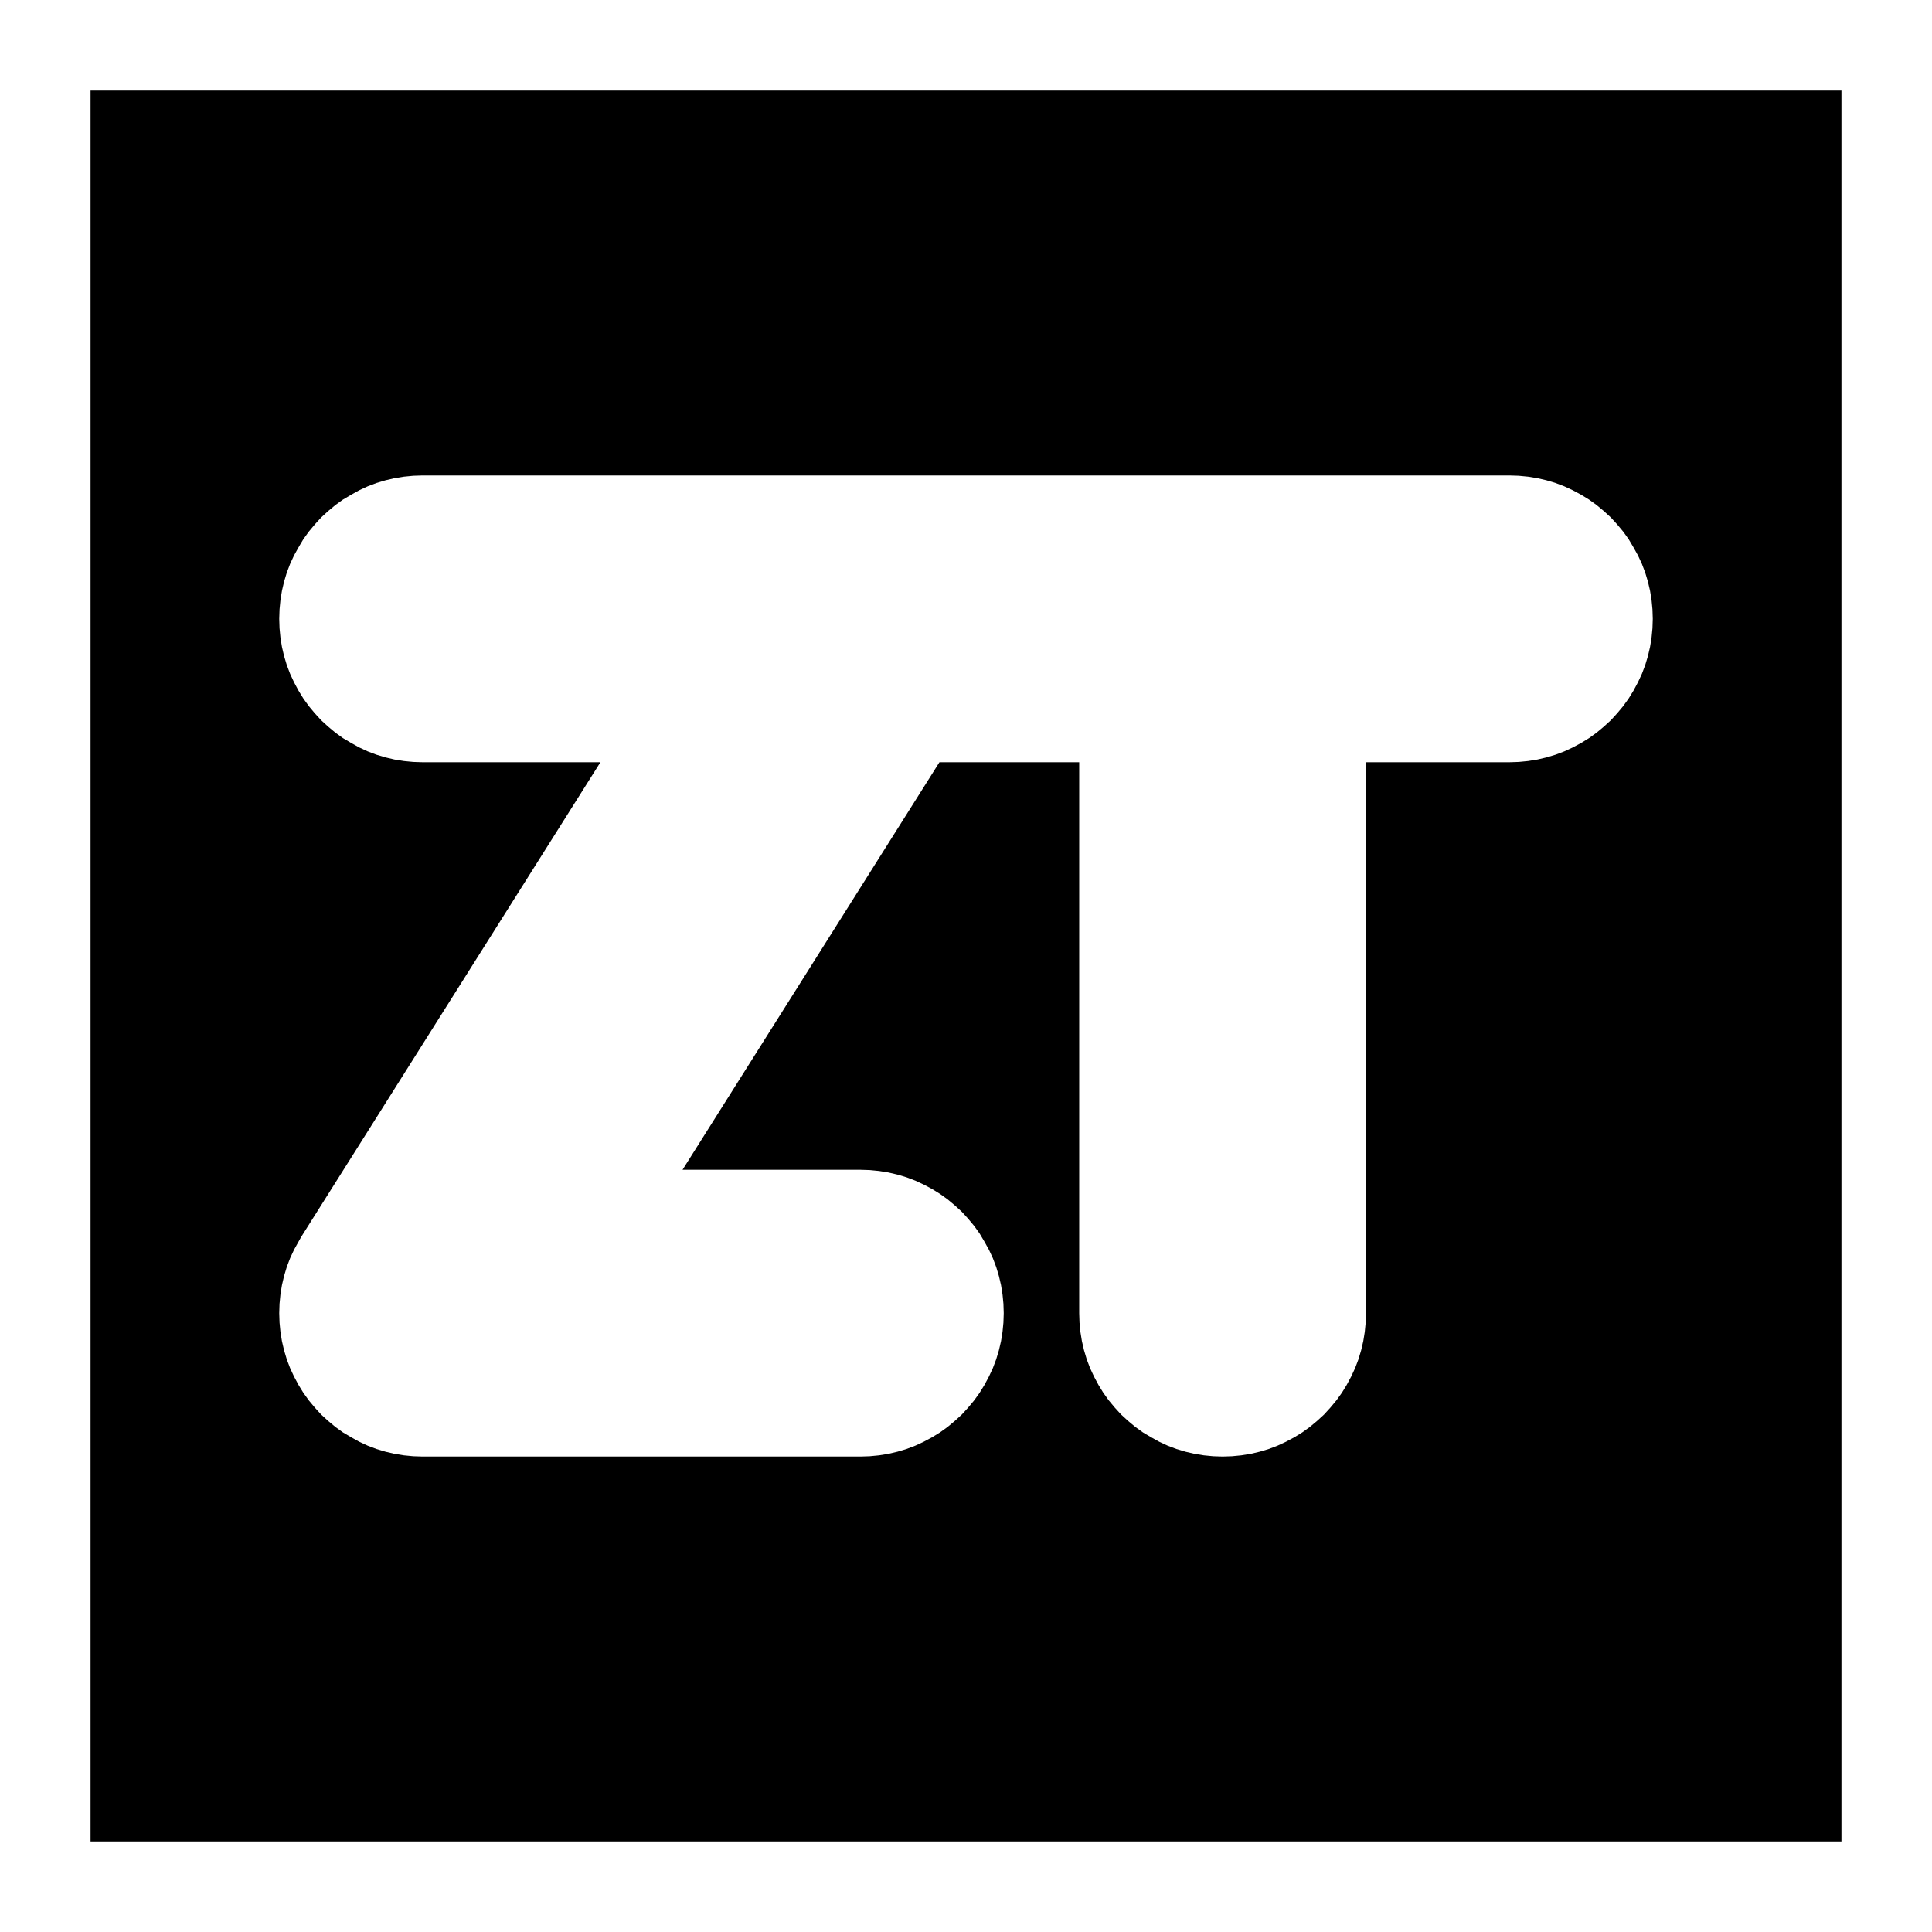
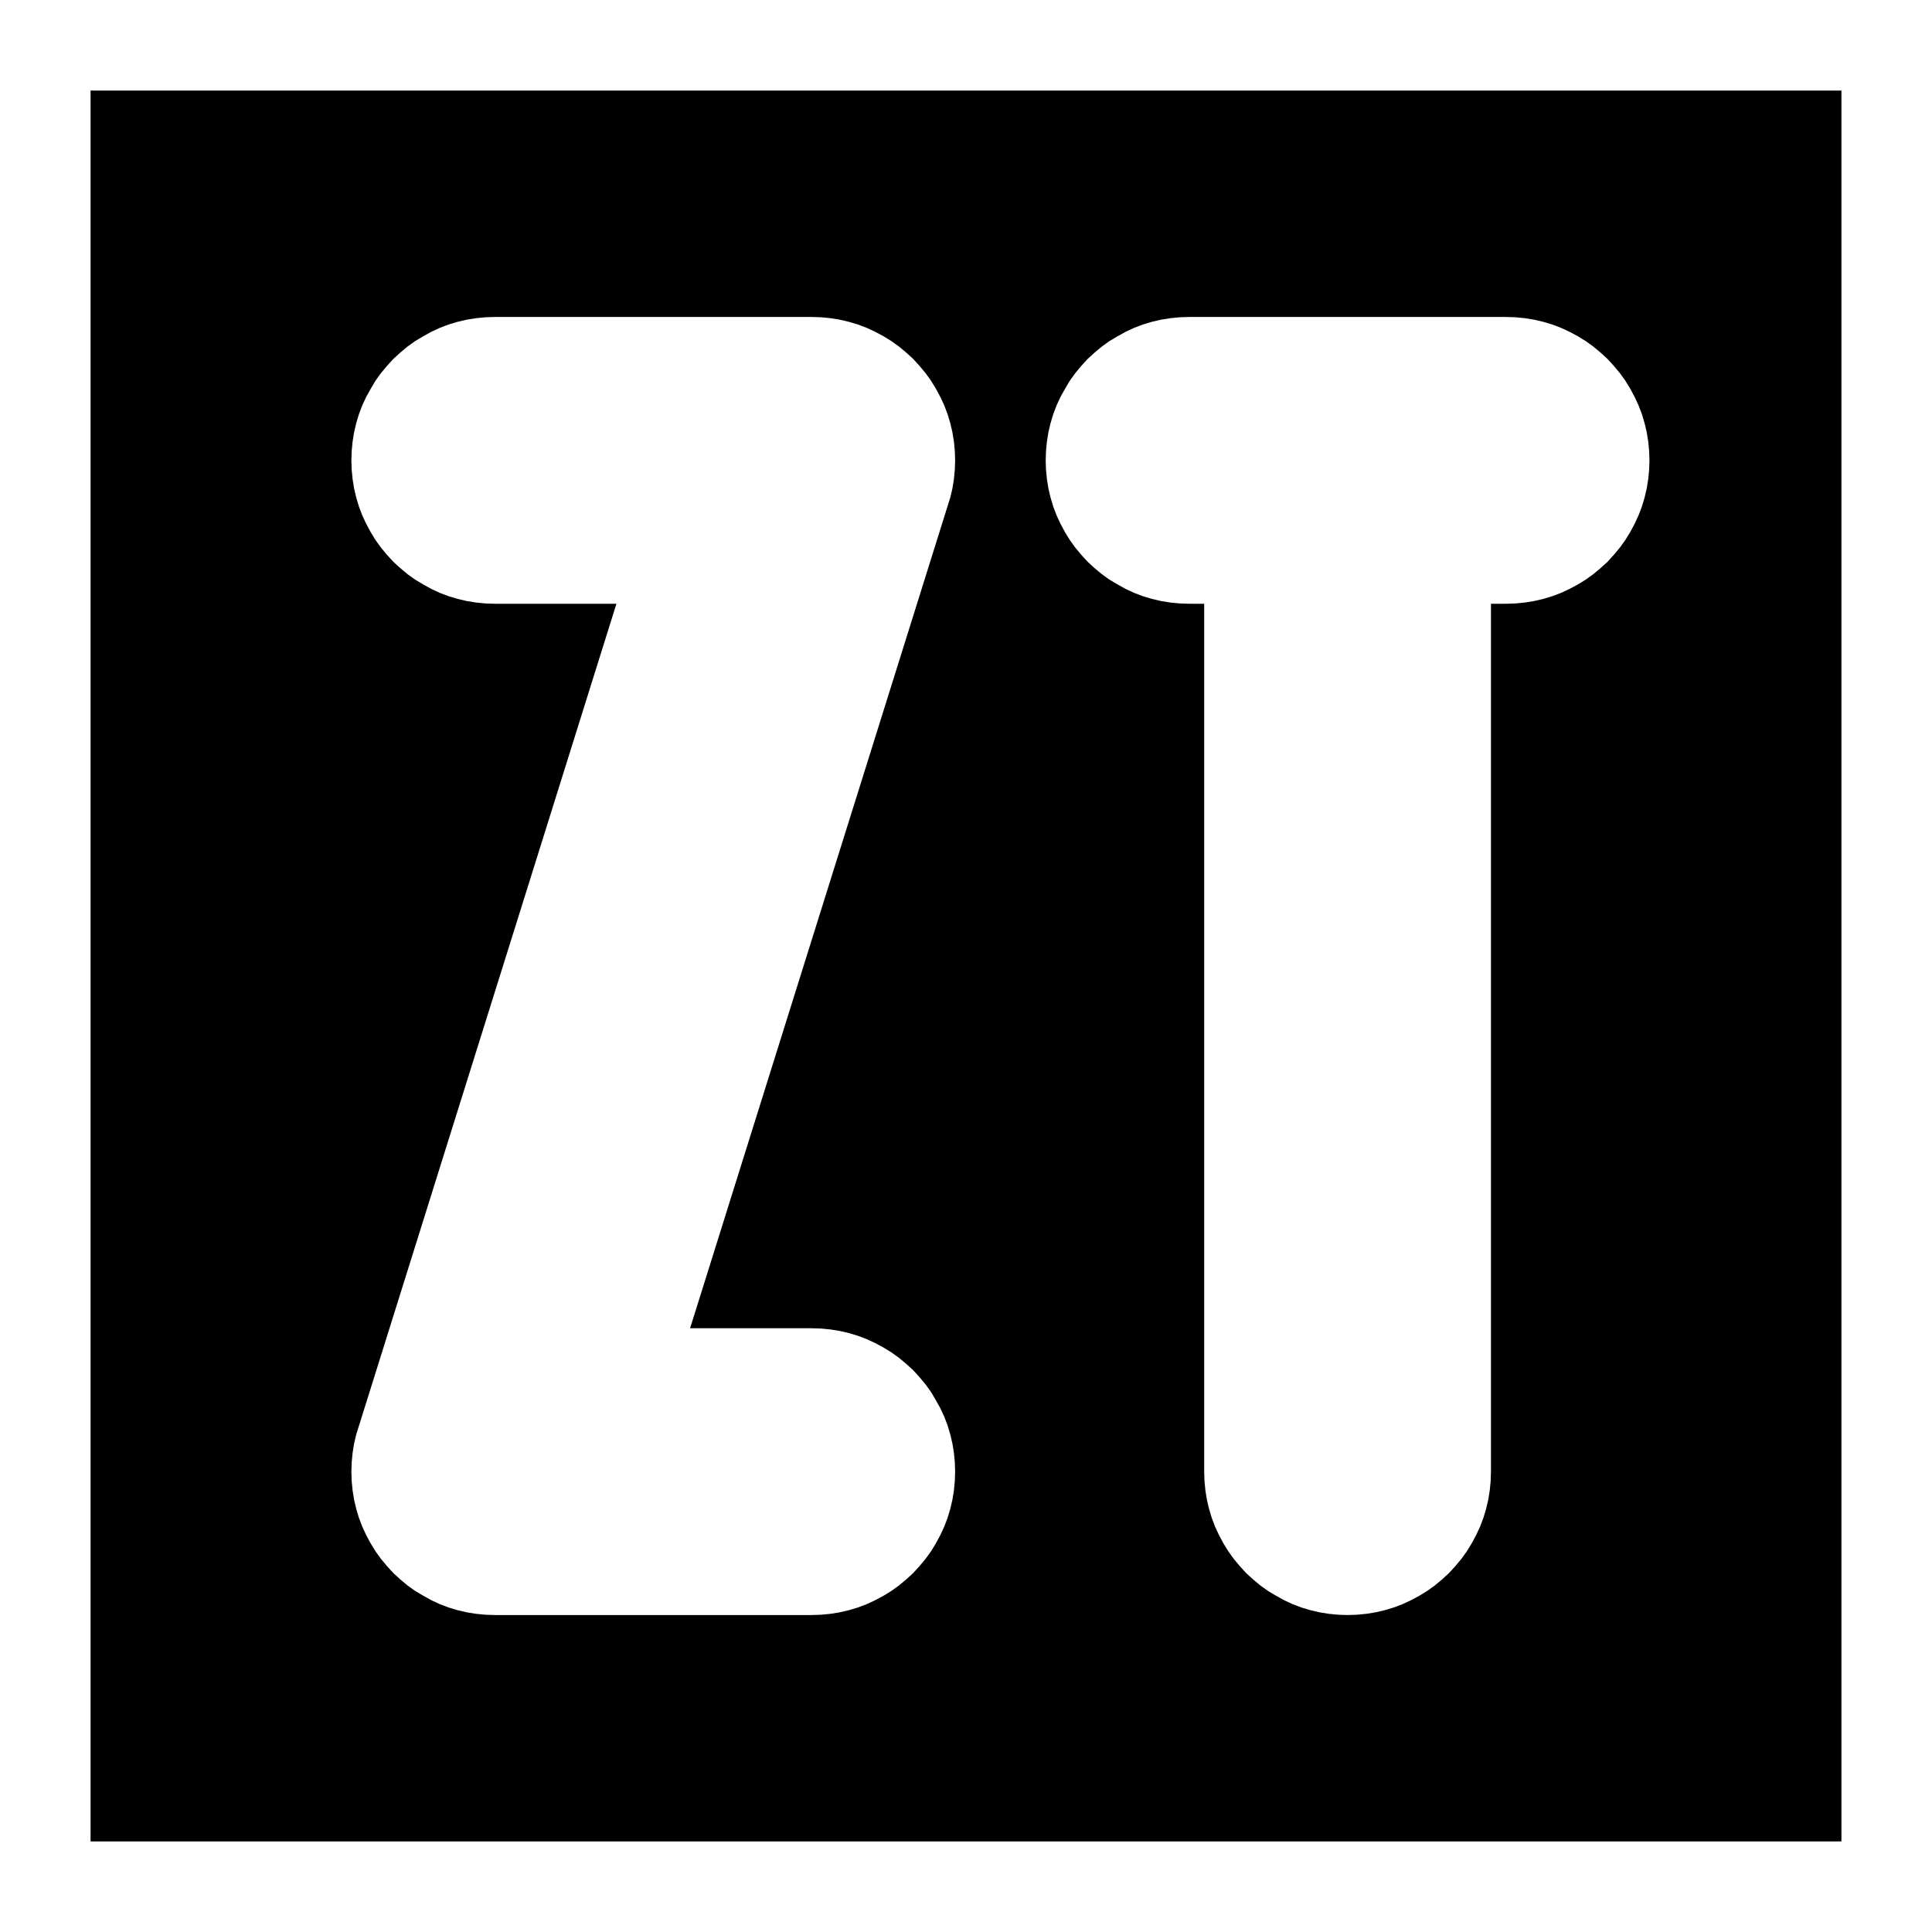
<svg xmlns="http://www.w3.org/2000/svg" viewBox="0 0 64 64" role="img" aria-labelledby="t d">
-   <path fill="#000000" d="M3 3L61 3L61 61L3 61ZM9.25 20.5L9.26 20.81L9.29 21.12L9.34 21.43L9.41 21.73L9.5 22.03L9.61 22.32L9.74 22.6L9.89 22.88L10.05 23.14L10.23 23.39L10.43 23.63L10.64 23.86L10.87 24.07L11.11 24.27L11.36 24.45L11.63 24.61L11.9 24.76L12.18 24.89L12.47 25L12.77 25.09L13.07 25.16L13.38 25.21L13.69 25.24L14 25.25L19.89 25.25L9.98 40.97L9.98 40.97L9.89 41.13L9.74 41.4L9.61 41.68L9.5 41.97L9.41 42.27L9.34 42.57L9.29 42.88L9.26 43.19L9.25 43.5L9.26 43.81L9.29 44.12L9.34 44.43L9.41 44.73L9.5 45.03L9.61 45.32L9.74 45.6L9.89 45.88L10.05 46.14L10.23 46.39L10.43 46.63L10.64 46.86L10.87 47.07L11.11 47.27L11.36 47.45L11.63 47.61L11.9 47.76L12.18 47.89L12.47 48L12.77 48.09L13.07 48.16L13.38 48.21L13.69 48.24L14 48.25L28.5 48.25L28.81 48.24L29.12 48.21L29.43 48.16L29.73 48.09L30.03 48L30.32 47.89L30.6 47.76L30.88 47.61L31.14 47.45L31.39 47.27L31.63 47.07L31.86 46.86L32.07 46.63L32.27 46.39L32.45 46.14L32.61 45.88L32.76 45.6L32.89 45.32L33 45.03L33.09 44.73L33.16 44.43L33.21 44.12L33.24 43.81L33.25 43.5L33.24 43.19L33.21 42.88L33.16 42.57L33.09 42.27L33 41.97L32.89 41.68L32.76 41.4L32.61 41.13L32.45 40.86L32.27 40.61L32.07 40.37L31.86 40.14L31.63 39.93L31.39 39.73L31.14 39.55L30.88 39.39L30.6 39.24L30.32 39.11L30.03 39L29.73 38.91L29.43 38.84L29.12 38.79L28.81 38.76L28.5 38.75L22.61 38.75L31.12 25.25L35.75 25.25L35.75 43.5L35.76 43.81L35.79 44.12L35.84 44.43L35.91 44.73L36 45.03L36.11 45.32L36.24 45.6L36.39 45.88L36.55 46.14L36.73 46.39L36.93 46.63L37.14 46.86L37.37 47.07L37.61 47.27L37.86 47.45L38.13 47.61L38.4 47.76L38.68 47.89L38.97 48L39.27 48.09L39.57 48.16L39.88 48.21L40.19 48.24L40.5 48.25L40.81 48.24L41.12 48.21L41.43 48.16L41.73 48.09L42.03 48L42.32 47.89L42.6 47.76L42.88 47.61L43.14 47.45L43.39 47.27L43.63 47.07L43.86 46.86L44.07 46.63L44.27 46.39L44.45 46.14L44.61 45.88L44.76 45.6L44.89 45.32L45 45.03L45.09 44.73L45.16 44.43L45.21 44.12L45.24 43.81L45.25 43.5L45.25 25.25L50 25.25L50.31 25.24L50.62 25.21L50.93 25.16L51.23 25.09L51.53 25L51.82 24.89L52.1 24.76L52.38 24.61L52.64 24.45L52.89 24.27L53.13 24.07L53.36 23.86L53.57 23.63L53.77 23.39L53.95 23.14L54.11 22.88L54.26 22.6L54.39 22.32L54.5 22.03L54.59 21.73L54.66 21.43L54.71 21.12L54.74 20.81L54.75 20.5L54.74 20.19L54.71 19.88L54.66 19.57L54.59 19.27L54.5 18.97L54.39 18.68L54.26 18.4L54.11 18.13L53.95 17.86L53.77 17.61L53.57 17.37L53.36 17.14L53.13 16.93L52.89 16.73L52.64 16.55L52.38 16.39L52.1 16.24L51.82 16.11L51.53 16L51.23 15.91L50.93 15.84L50.62 15.79L50.31 15.76L50 15.75L14 15.75L13.69 15.76L13.38 15.79L13.07 15.84L12.77 15.91L12.47 16L12.18 16.11L11.9 16.24L11.63 16.39L11.36 16.55L11.11 16.73L10.87 16.93L10.64 17.14L10.43 17.37L10.23 17.61L10.05 17.86L9.89 18.13L9.74 18.4L9.61 18.68L9.5 18.97L9.41 19.27L9.34 19.57L9.29 19.88L9.26 20.19Z" />
+   <path fill="#000000" d="M3 3L61 3L61 61L3 61ZM11.64 15.25L11.65 15.56L11.68 15.87L11.73 16.18L11.8 16.48L11.89 16.78L12 17.07L12.13 17.35L12.28 17.63L12.44 17.89L12.62 18.14L12.82 18.38L13.03 18.61L13.26 18.82L13.5 19.02L13.75 19.2L14.02 19.36L14.29 19.51L14.57 19.64L14.86 19.75L15.16 19.84L15.46 19.91L15.77 19.96L16.08 19.99L16.39 20L20.42 20L11.86 47.33L11.86 47.33L11.8 47.52L11.73 47.82L11.68 48.13L11.65 48.44L11.64 48.75L11.65 49.06L11.68 49.37L11.73 49.68L11.8 49.98L11.89 50.28L12 50.57L12.13 50.85L12.28 51.13L12.44 51.39L12.62 51.64L12.82 51.88L13.03 52.11L13.26 52.32L13.5 52.52L13.75 52.7L14.02 52.86L14.29 53.01L14.57 53.14L14.86 53.25L15.16 53.34L15.46 53.41L15.77 53.46L16.08 53.49L16.39 53.5L26.89 53.5L27.2 53.49L27.51 53.46L27.82 53.41L28.12 53.34L28.42 53.25L28.71 53.14L28.99 53.01L29.27 52.86L29.53 52.7L29.78 52.52L30.02 52.32L30.25 52.11L30.46 51.88L30.66 51.64L30.84 51.39L31 51.13L31.15 50.85L31.28 50.57L31.39 50.28L31.48 49.98L31.55 49.68L31.6 49.37L31.63 49.06L31.64 48.75L31.63 48.44L31.6 48.13L31.55 47.82L31.48 47.52L31.39 47.22L31.28 46.93L31.15 46.65L31 46.38L30.84 46.11L30.66 45.86L30.46 45.62L30.25 45.39L30.02 45.18L29.78 44.98L29.53 44.8L29.27 44.64L28.99 44.49L28.71 44.36L28.42 44.25L28.12 44.16L27.82 44.09L27.51 44.04L27.2 44.01L26.89 44L22.86 44L31.42 16.67L31.42 16.67L31.48 16.48L31.55 16.18L31.6 15.87L31.63 15.56L31.64 15.25L31.63 14.94L31.6 14.63L31.55 14.32L31.48 14.02L31.39 13.72L31.28 13.43L31.15 13.15L31 12.87L30.84 12.61L30.66 12.36L30.46 12.12L30.25 11.89L30.02 11.68L29.78 11.48L29.53 11.3L29.27 11.14L28.99 10.99L28.71 10.86L28.42 10.75L28.12 10.66L27.82 10.59L27.51 10.54L27.2 10.51L26.89 10.5L16.39 10.5L16.08 10.51L15.77 10.54L15.46 10.59L15.16 10.66L14.86 10.75L14.57 10.86L14.29 10.99L14.02 11.14L13.75 11.3L13.5 11.48L13.26 11.68L13.03 11.89L12.82 12.12L12.62 12.36L12.44 12.61L12.28 12.88L12.13 13.15L12 13.43L11.89 13.72L11.8 14.02L11.73 14.32L11.68 14.63L11.65 14.94ZM34.64 15.25L34.65 15.56L34.68 15.87L34.73 16.18L34.8 16.48L34.89 16.78L35 17.07L35.13 17.35L35.28 17.63L35.44 17.89L35.62 18.14L35.82 18.38L36.03 18.61L36.26 18.82L36.5 19.02L36.75 19.2L37.02 19.36L37.29 19.51L37.57 19.64L37.86 19.75L38.16 19.84L38.46 19.91L38.77 19.96L39.08 19.99L39.39 20L39.89 20L39.89 48.75L39.9 49.06L39.93 49.37L39.98 49.68L40.05 49.98L40.14 50.28L40.25 50.57L40.38 50.85L40.53 51.13L40.69 51.39L40.87 51.64L41.07 51.88L41.28 52.11L41.51 52.32L41.75 52.52L42 52.7L42.27 52.86L42.54 53.01L42.82 53.14L43.11 53.25L43.41 53.34L43.71 53.41L44.02 53.46L44.33 53.49L44.64 53.5L44.95 53.49L45.26 53.46L45.57 53.41L45.87 53.34L46.17 53.25L46.46 53.14L46.74 53.01L47.02 52.86L47.28 52.7L47.53 52.52L47.77 52.32L48 52.11L48.21 51.88L48.41 51.64L48.59 51.39L48.75 51.13L48.9 50.85L49.03 50.57L49.14 50.28L49.23 49.98L49.3 49.68L49.35 49.37L49.38 49.06L49.39 48.75L49.39 20L49.89 20L50.2 19.99L50.51 19.96L50.82 19.91L51.12 19.84L51.42 19.75L51.71 19.64L51.99 19.51L52.27 19.36L52.53 19.2L52.78 19.02L53.02 18.82L53.25 18.61L53.46 18.38L53.66 18.14L53.84 17.89L54 17.63L54.15 17.35L54.28 17.07L54.39 16.78L54.48 16.48L54.55 16.18L54.6 15.87L54.63 15.56L54.64 15.25L54.63 14.94L54.6 14.63L54.55 14.32L54.48 14.02L54.39 13.72L54.28 13.43L54.15 13.15L54 12.87L53.84 12.61L53.66 12.36L53.46 12.12L53.25 11.89L53.02 11.68L52.78 11.48L52.53 11.3L52.27 11.14L51.99 10.99L51.71 10.86L51.42 10.75L51.12 10.66L50.82 10.59L50.51 10.54L50.2 10.51L49.89 10.5L39.39 10.5L39.08 10.51L38.77 10.54L38.46 10.59L38.16 10.66L37.86 10.75L37.57 10.86L37.29 10.99L37.02 11.14L36.75 11.3L36.5 11.48L36.26 11.68L36.03 11.89L35.82 12.12L35.62 12.36L35.44 12.61L35.28 12.88L35.13 13.15L35 13.43L34.89 13.72L34.8 14.02L34.73 14.32L34.68 14.63L34.65 14.94Z" />
</svg>
